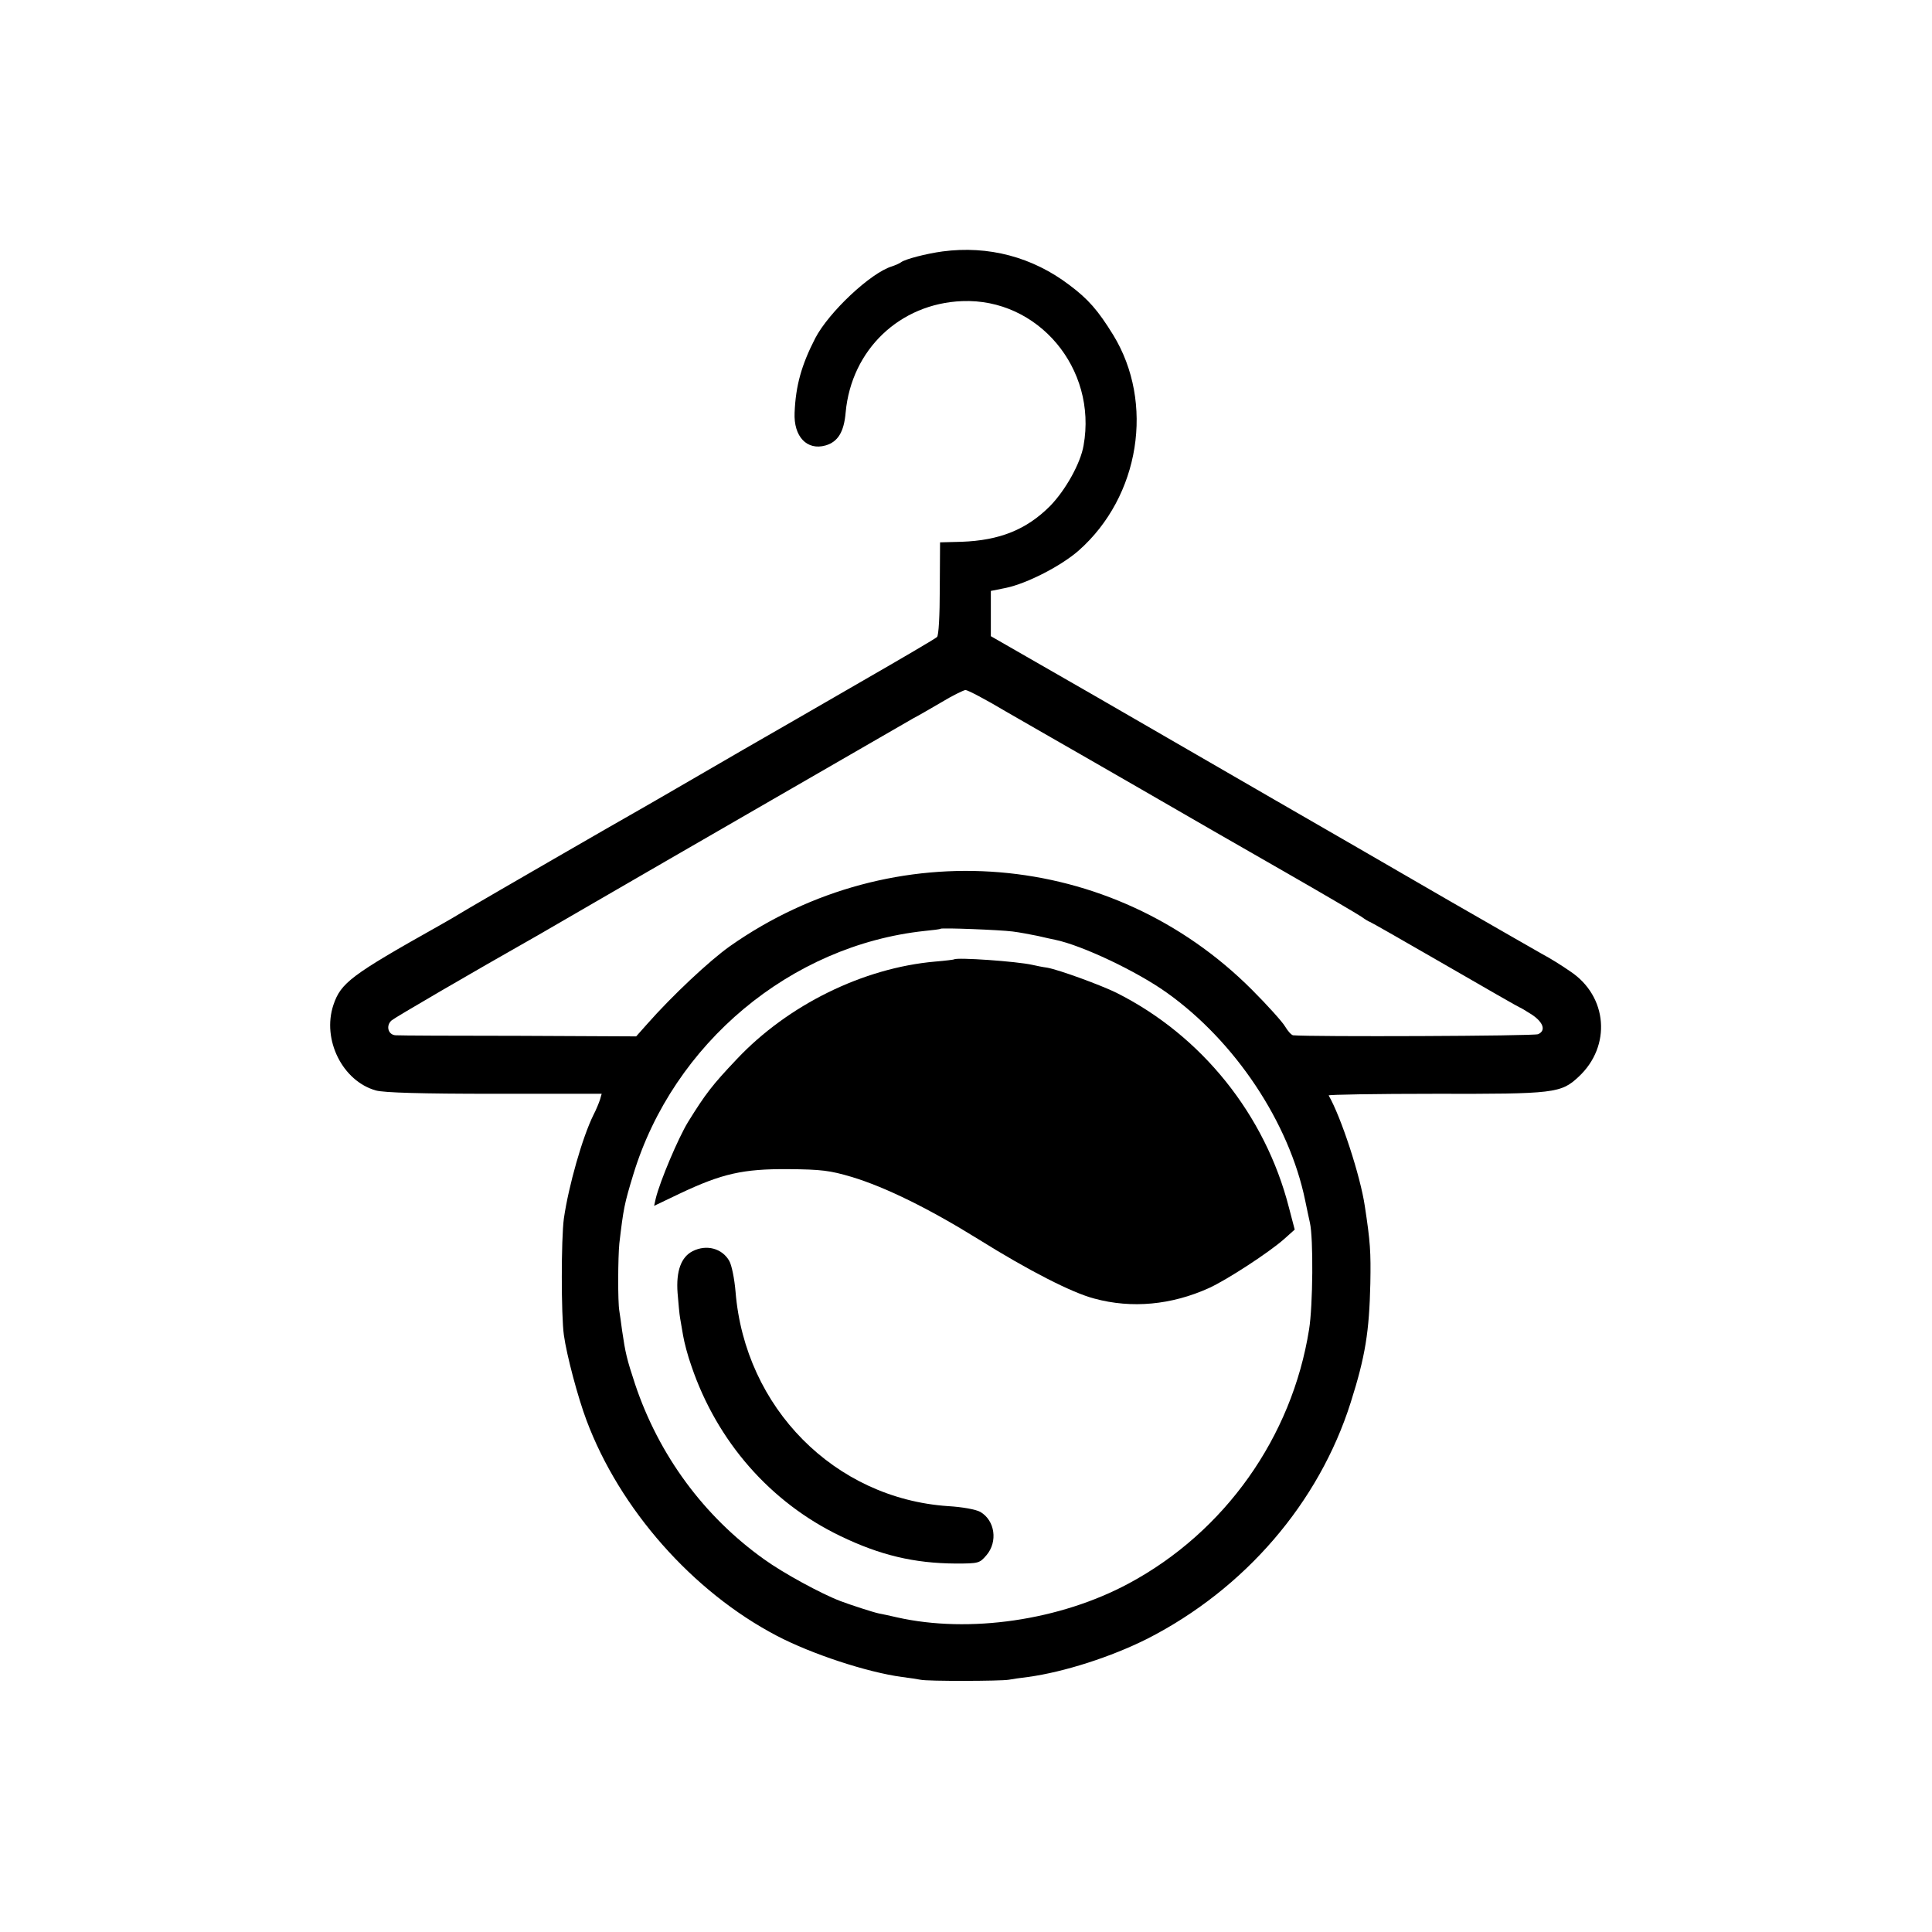
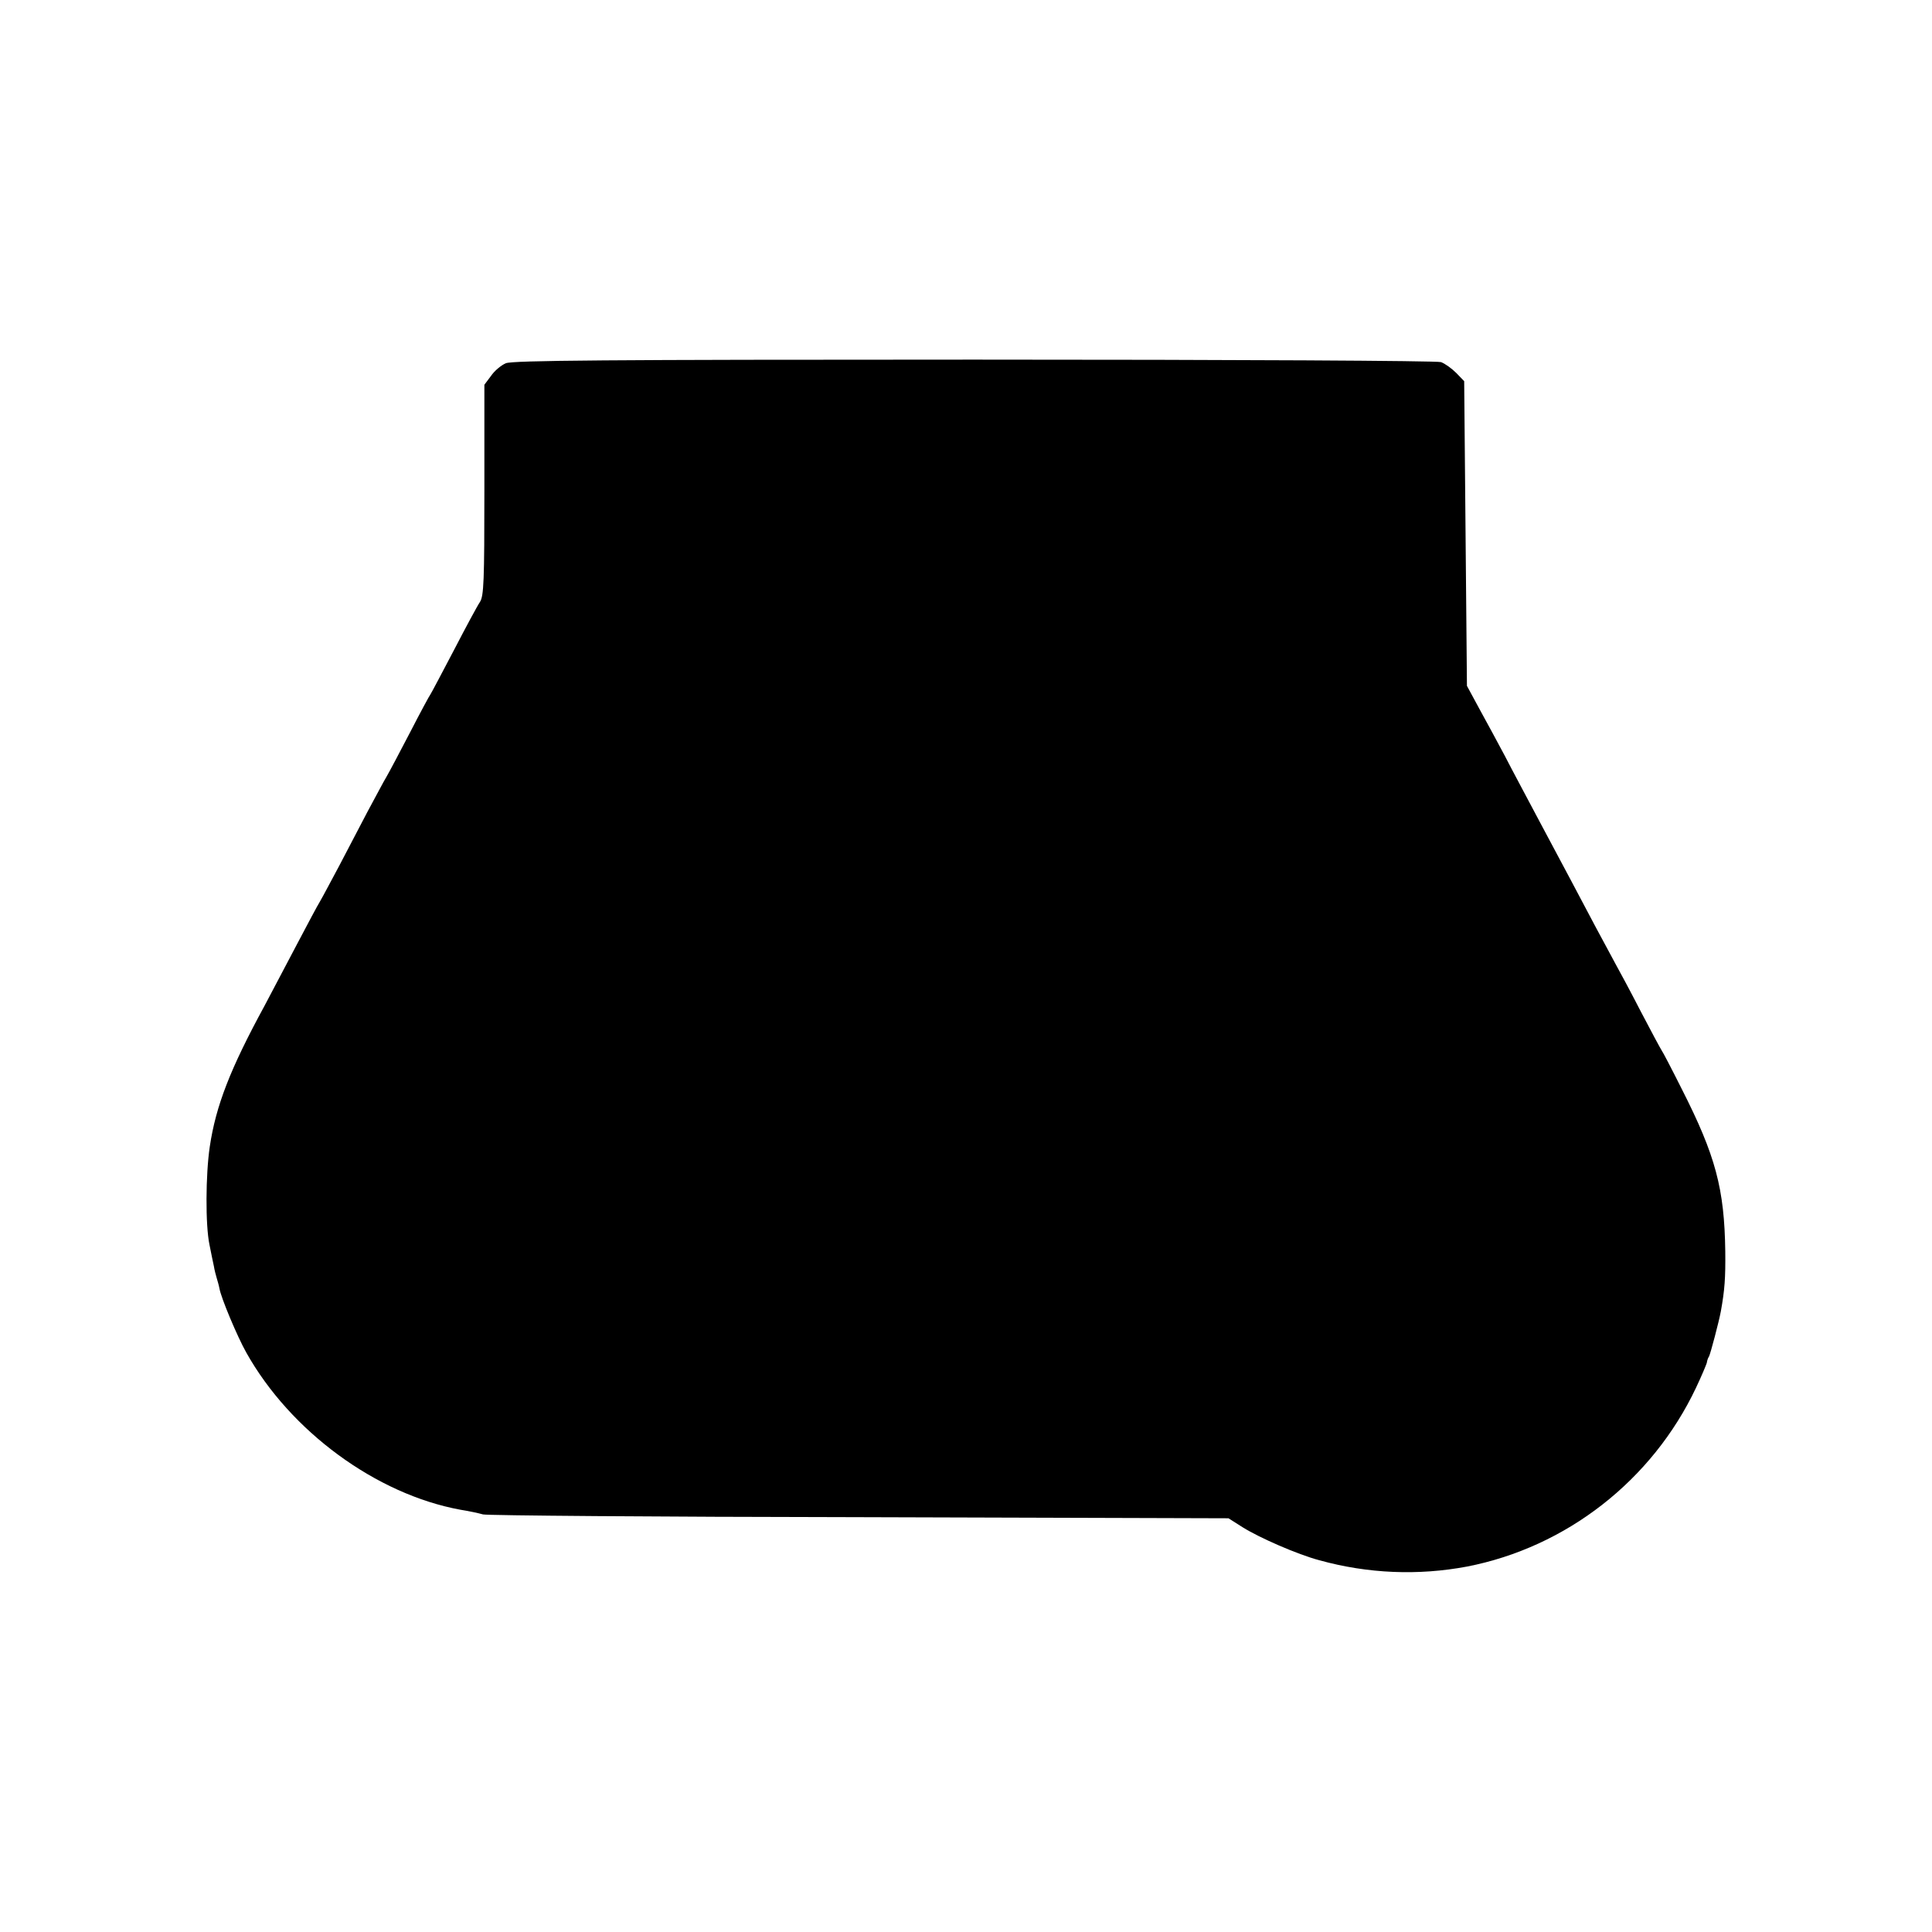
<svg xmlns="http://www.w3.org/2000/svg" version="1.0" width="700pt" height="700pt" viewBox="0 0 700 700" preserveAspectRatio="xMidYMid meet">
  <g transform="translate(0,700) scale(0.1,-0.1)" fill="#000000" stroke="none">
-     <path d="M3415 6089 c-59 -8 -136 -28 -150 -39 -5 -4 -21 -11 -33 -15 -77 -23 -229 -166 -278 -260 -50 -97 -71 -172 -75 -270 -4 -87 45 -138 112 -119 45 13 67 49 73 120 21 227 196 394 422 403 275 11 490 -244 440 -523 -11 -65 -66 -163 -122 -220 -85 -85 -182 -124 -320 -129 l-78 -2 -1 -167 c0 -98 -4 -171 -10 -176 -6 -6 -129 -78 -275 -162 -146 -84 -337 -195 -425 -245 -88 -51 -200 -116 -250 -145 -49 -29 -108 -62 -130 -75 -80 -45 -542 -312 -615 -355 -41 -25 -91 -54 -111 -65 -317 -178 -354 -206 -381 -286 -42 -126 33 -276 154 -310 30 -8 162 -12 431 -12 l387 0 -6 -21 c-4 -12 -14 -37 -24 -56 -40 -81 -90 -257 -107 -375 -10 -74 -10 -351 0 -422 10 -73 51 -227 82 -309 120 -321 384 -621 690 -781 126 -66 327 -132 453 -149 26 -3 56 -8 67 -10 25 -6 293 -5 320 0 11 2 43 7 70 10 131 18 302 73 433 139 352 180 621 492 736 856 53 167 67 256 71 431 2 115 0 149 -20 280 -16 109 -86 323 -131 401 -2 3 171 6 385 6 434 -1 457 2 521 62 119 111 105 291 -30 381 -30 21 -75 49 -100 62 -25 14 -178 102 -340 195 -162 94 -311 180 -330 191 -19 11 -156 90 -305 176 -148 86 -440 254 -647 374 l-378 217 0 82 0 82 55 11 c76 16 199 79 263 135 222 196 276 536 125 782 -55 89 -90 129 -158 180 -134 102 -294 144 -460 122z m228 -1666 c73 -42 148 -85 167 -96 19 -11 161 -92 315 -181 154 -89 393 -227 530 -305 138 -79 262 -152 277 -162 15 -11 29 -19 31 -19 2 0 125 -70 272 -155 147 -85 269 -155 271 -155 2 0 22 -12 44 -26 42 -28 52 -58 23 -71 -13 -7 -825 -10 -888 -4 -6 1 -19 15 -29 32 -10 17 -64 77 -120 133 -507 508 -1299 574 -1891 158 -75 -53 -211 -181 -300 -282 l-40 -45 -425 2 c-234 0 -435 1 -446 2 -28 1 -37 35 -15 54 13 11 289 172 531 309 19 11 107 62 195 113 215 125 1134 655 1165 673 14 7 59 33 100 57 41 25 81 44 88 45 8 0 73 -34 145 -77z m26 -798 c25 -3 66 -11 91 -16 25 -6 53 -12 63 -14 97 -20 296 -114 405 -192 247 -176 443 -470 501 -753 6 -30 14 -66 17 -80 13 -56 11 -301 -3 -387 -62 -390 -305 -733 -653 -920 -249 -134 -578 -182 -840 -123 -25 6 -54 12 -65 14 -20 4 -103 31 -140 45 -71 27 -208 102 -276 151 -219 156 -382 378 -468 635 -30 91 -35 112 -47 194 -3 25 -8 57 -10 71 -6 33 -5 195 0 245 15 127 18 143 51 251 145 474 570 829 1055 881 30 3 56 6 58 8 5 4 215 -4 261 -10z" />
-     <path d="M3457 3524 c-1 -1 -32 -5 -69 -8 -261 -23 -533 -157 -718 -353 -90 -95 -113 -125 -177 -228 -35 -57 -102 -215 -117 -277 l-6 -27 92 44 c154 73 230 90 393 89 122 -1 152 -5 230 -28 123 -37 281 -115 460 -226 181 -113 339 -194 420 -215 136 -37 280 -23 415 38 66 30 219 130 273 178 l38 34 -21 80 c-86 336 -316 623 -625 778 -57 28 -207 83 -251 91 -16 2 -40 7 -53 10 -57 13 -275 28 -284 20z" />
-     <path d="M2510 2467 c-42 -21 -61 -72 -55 -152 3 -38 7 -79 9 -90 2 -11 7 -40 11 -64 4 -24 17 -74 30 -110 93 -274 286 -494 539 -616 145 -70 268 -99 418 -100 84 0 87 1 112 30 42 49 31 126 -22 157 -16 9 -65 18 -117 21 -411 28 -736 356 -770 777 -4 47 -14 97 -23 112 -26 45 -82 60 -132 35z" />
+     <path d="M1833 5684 c-17 -7 -42 -28 -54 -46 l-24 -32 0 -381 c0 -331 -2 -384 -16 -406 -9 -13 -51 -91 -94 -174 -43 -82 -81 -154 -85 -160 -4 -5 -38 -68 -75 -140 -37 -71 -75 -143 -85 -160 -10 -16 -40 -74 -69 -127 -28 -54 -74 -142 -102 -195 -29 -54 -59 -111 -69 -128 -10 -16 -48 -88 -86 -160 -37 -71 -90 -170 -116 -220 -123 -226 -176 -361 -198 -510 -15 -101 -16 -284 -1 -355 6 -30 13 -65 16 -78 2 -13 7 -32 10 -42 3 -10 8 -27 10 -38 6 -35 65 -175 97 -232 160 -286 471 -514 776 -570 32 -5 68 -13 82 -17 14 -4 627 -9 1363 -10 l1338 -4 52 -33 c61 -38 198 -98 277 -119 177 -49 359 -56 535 -23 360 70 671 312 830 648 20 42 37 83 39 90 1 7 4 18 8 23 5 9 36 126 43 164 14 78 17 121 16 216 -3 228 -35 348 -158 590 -36 72 -69 135 -73 140 -4 6 -38 69 -75 140 -37 72 -79 150 -93 175 -13 25 -45 83 -70 130 -61 116 -105 198 -202 380 -45 85 -103 193 -127 240 -25 47 -66 123 -92 170 l-46 85 -5 552 -5 552 -29 30 c-16 16 -41 34 -55 39 -15 5 -734 9 -1691 9 -1341 0 -1671 -3 -1697 -13z" />
  </g>
</svg>
